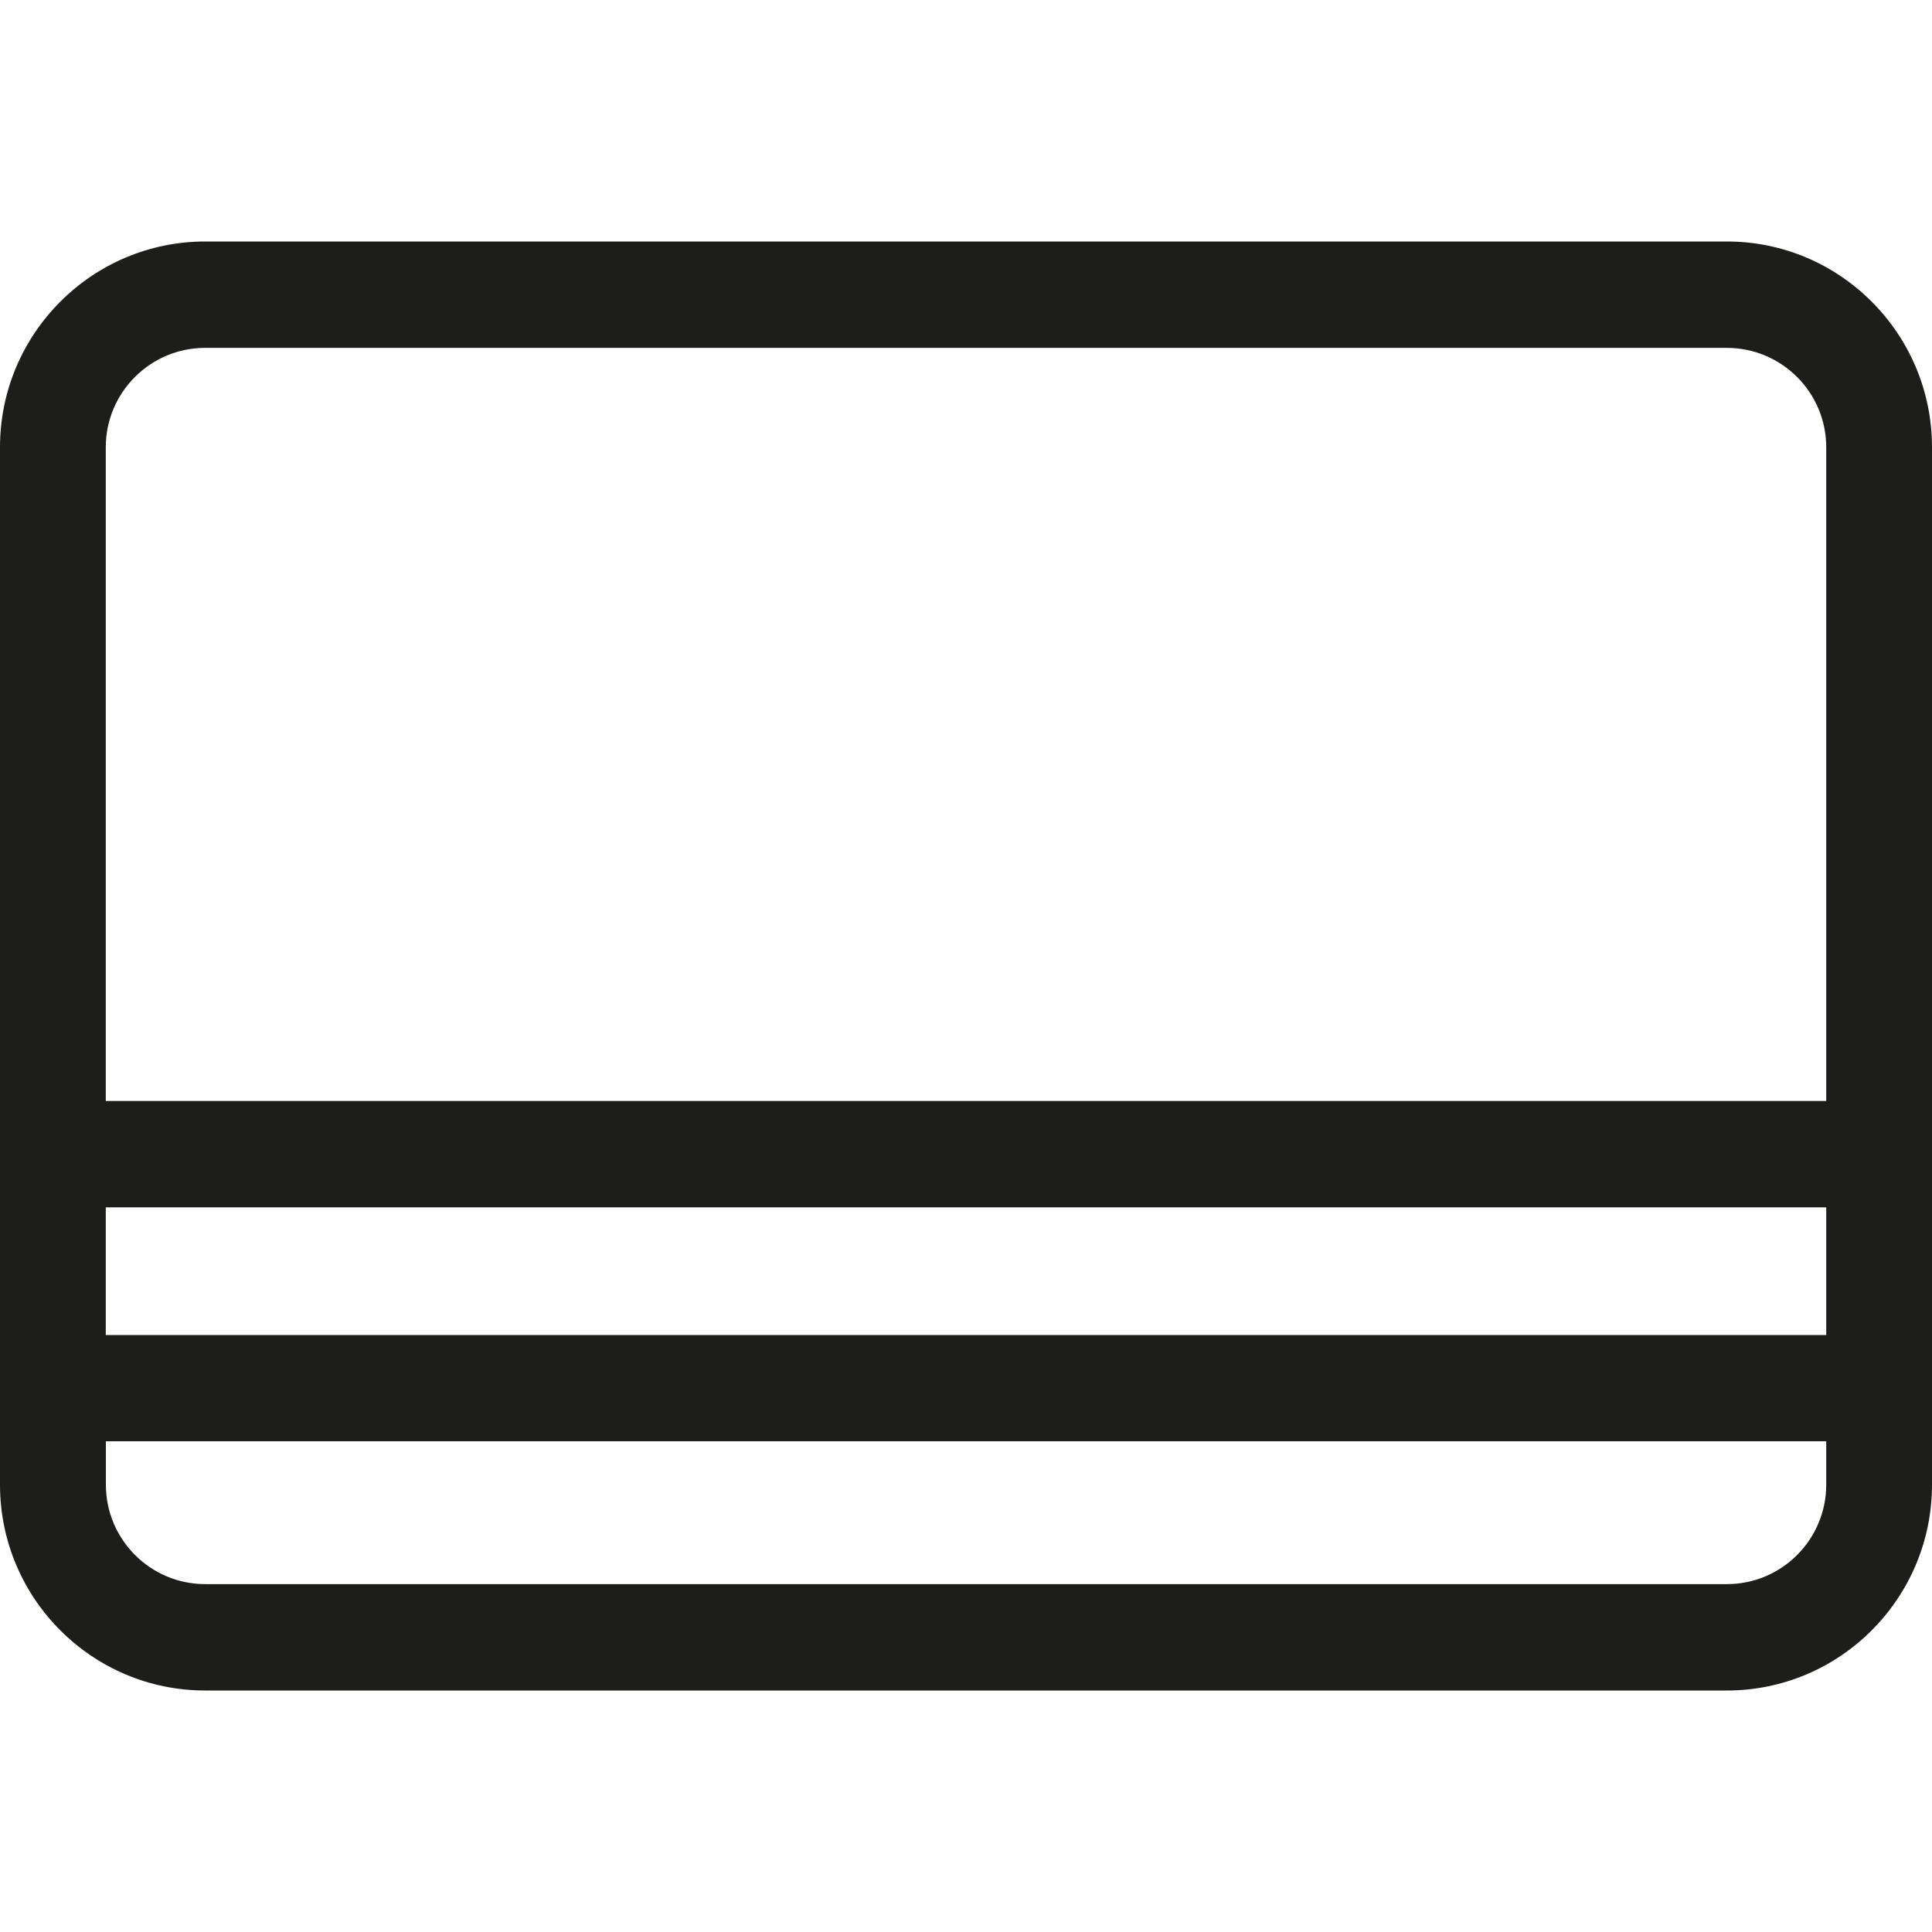
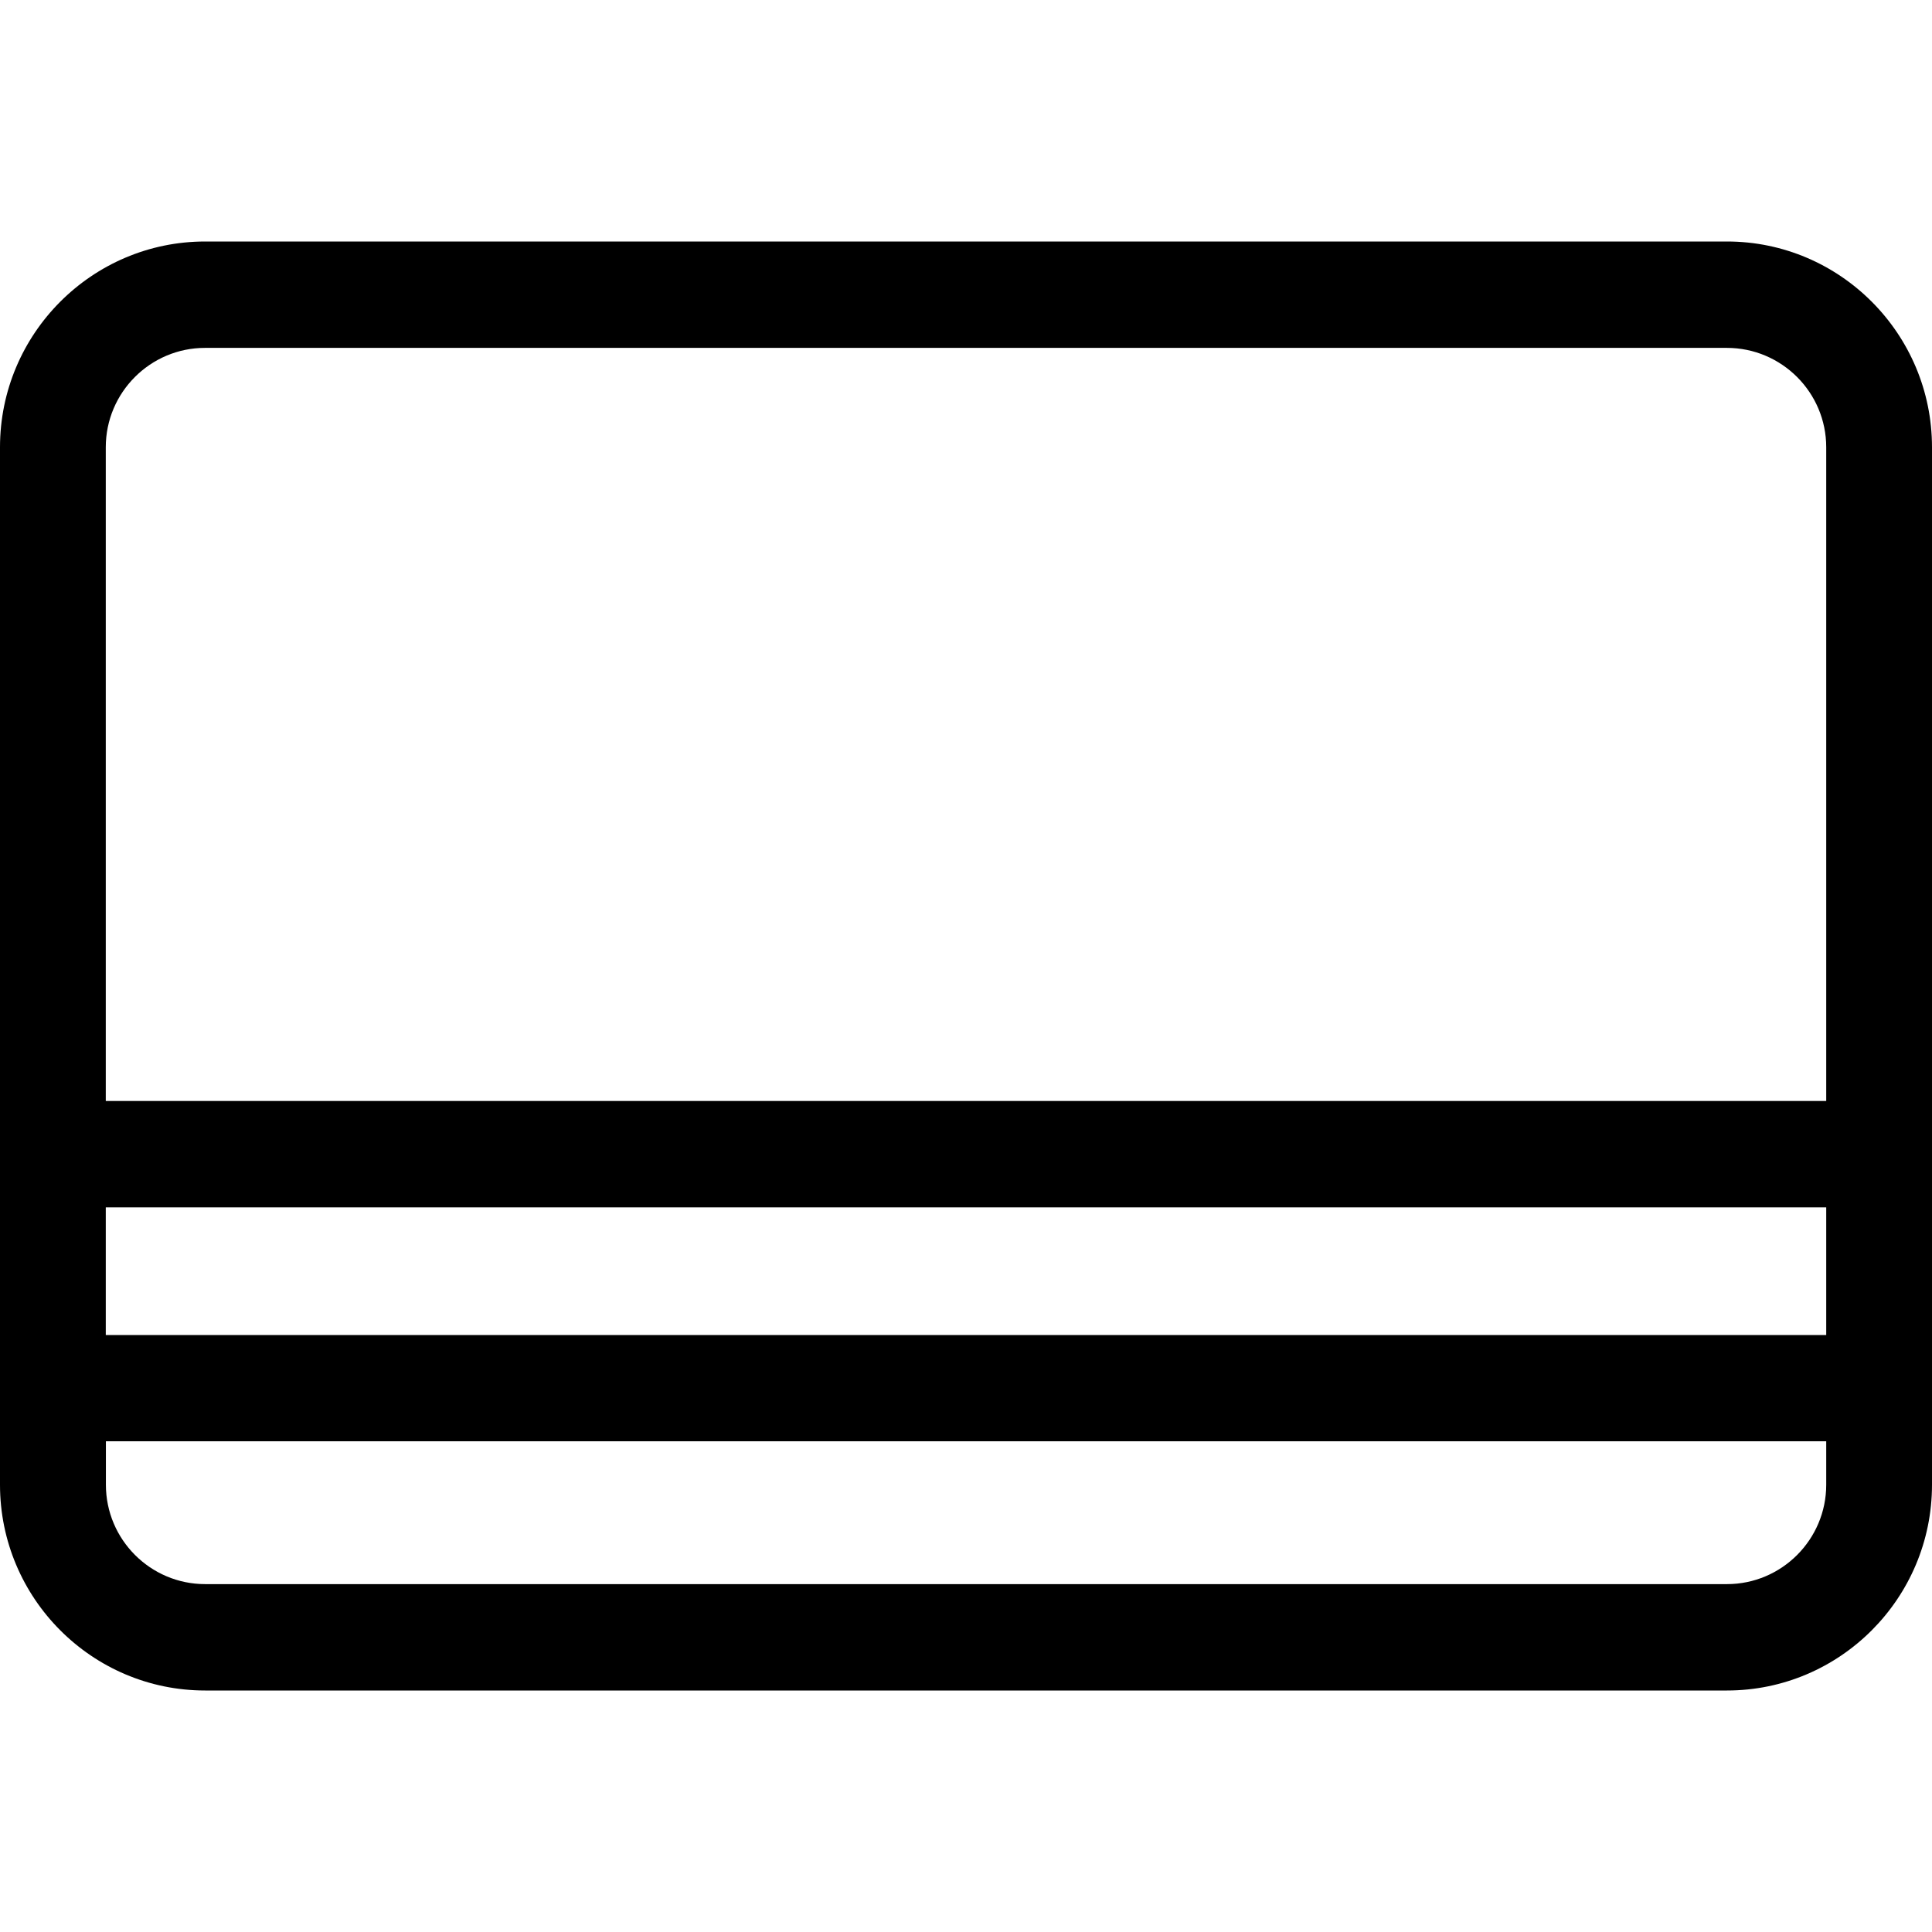
<svg xmlns="http://www.w3.org/2000/svg" version="1.1" id="Layer_1" x="0px" y="0px" viewBox="0 0 16 16" enable-background="new 0 0 16 16" xml:space="preserve">
-   <path fill="#1D1D1B" d="M14.302,2H1.699C0.762,2,0,2.764,0,3.704v8.592C0,13.236,0.762,14,1.699,14h12.603  C15.238,14,16,13.236,16,12.296V3.704C16,2.764,15.238,2,14.302,2z M15.124,11.936v0.36c0,0.454-0.369,0.823-0.822,0.823H1.699  c-0.453,0-0.822-0.369-0.822-0.823v-0.36H15.124z M15.124,9.999v1.057H0.876V9.999H15.124z M15.124,3.704v5.414H0.876V3.704  c0-0.454,0.369-0.823,0.822-0.823h12.603C14.755,2.881,15.124,3.25,15.124,3.704z" />
+   <path d="M14.302,2H1.699C0.762,2,0,2.764,0,3.704v8.592C0,13.236,0.762,14,1.699,14h12.603  C15.238,14,16,13.236,16,12.296V3.704C16,2.764,15.238,2,14.302,2z M15.124,11.936v0.36c0,0.454-0.369,0.823-0.822,0.823H1.699  c-0.453,0-0.822-0.369-0.822-0.823v-0.36H15.124z M15.124,9.999v1.057H0.876V9.999H15.124z M15.124,3.704v5.414H0.876V3.704  c0-0.454,0.369-0.823,0.822-0.823h12.603C14.755,2.881,15.124,3.25,15.124,3.704z" />
</svg>
